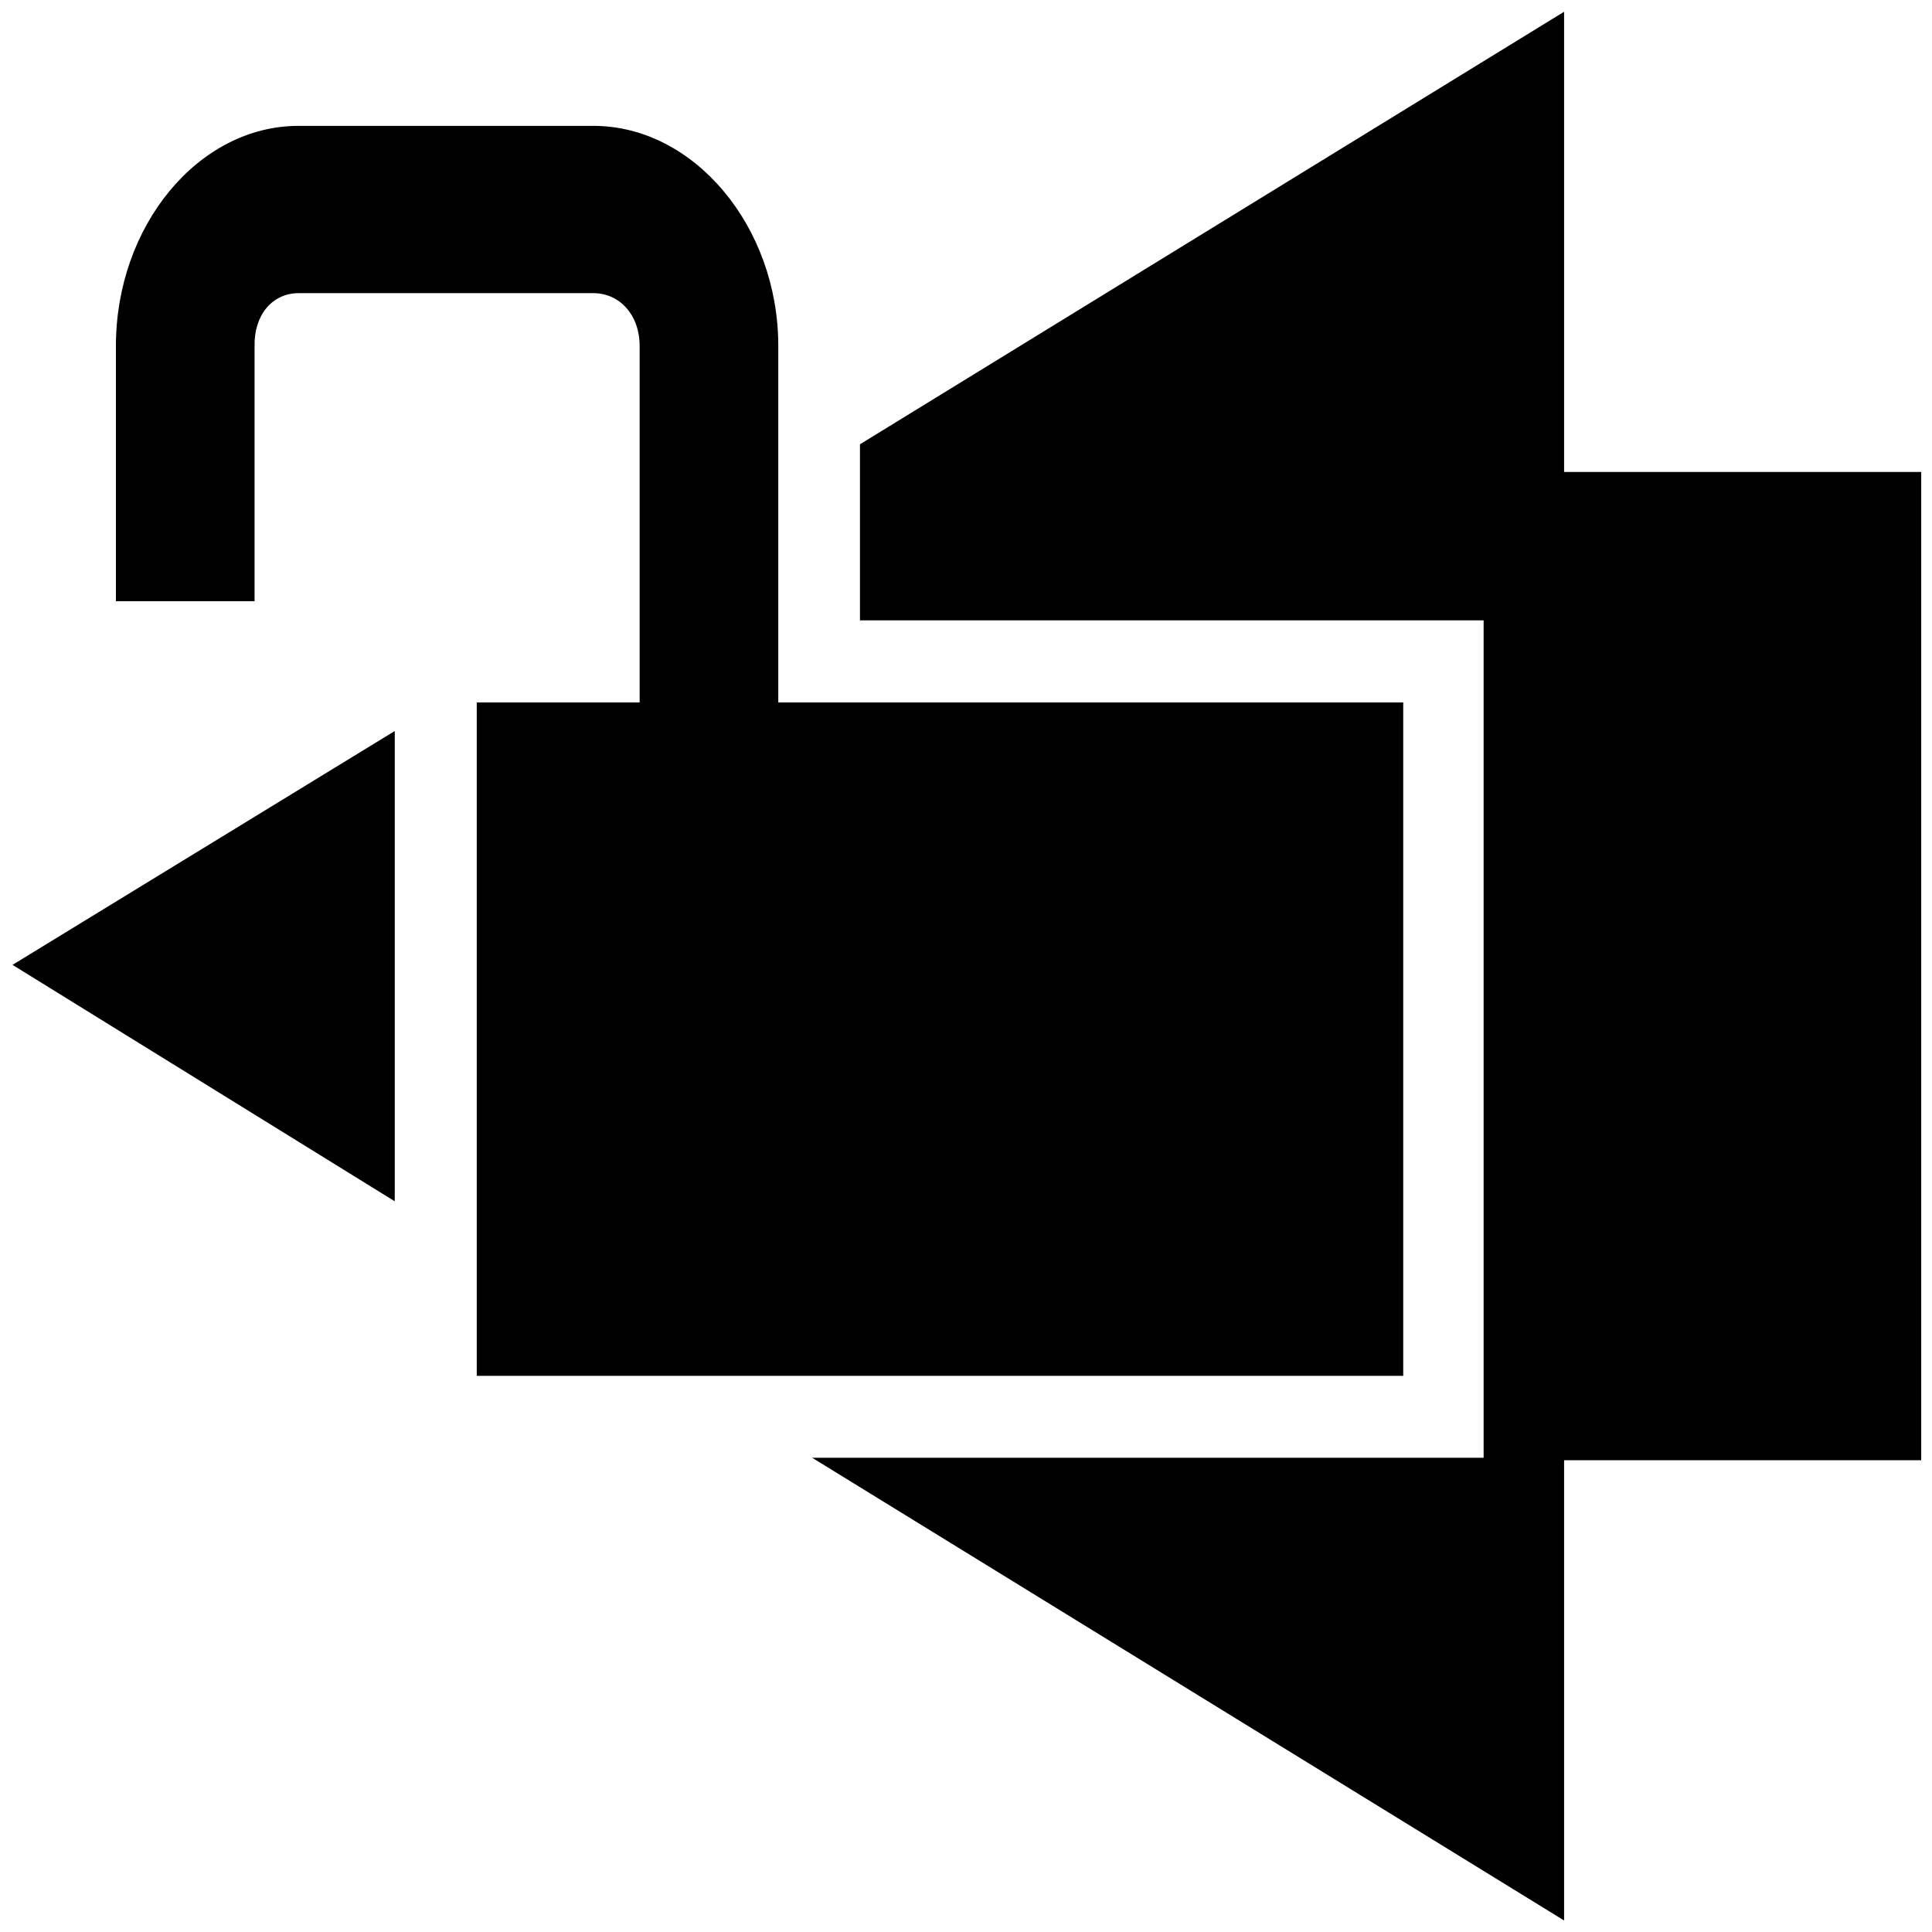
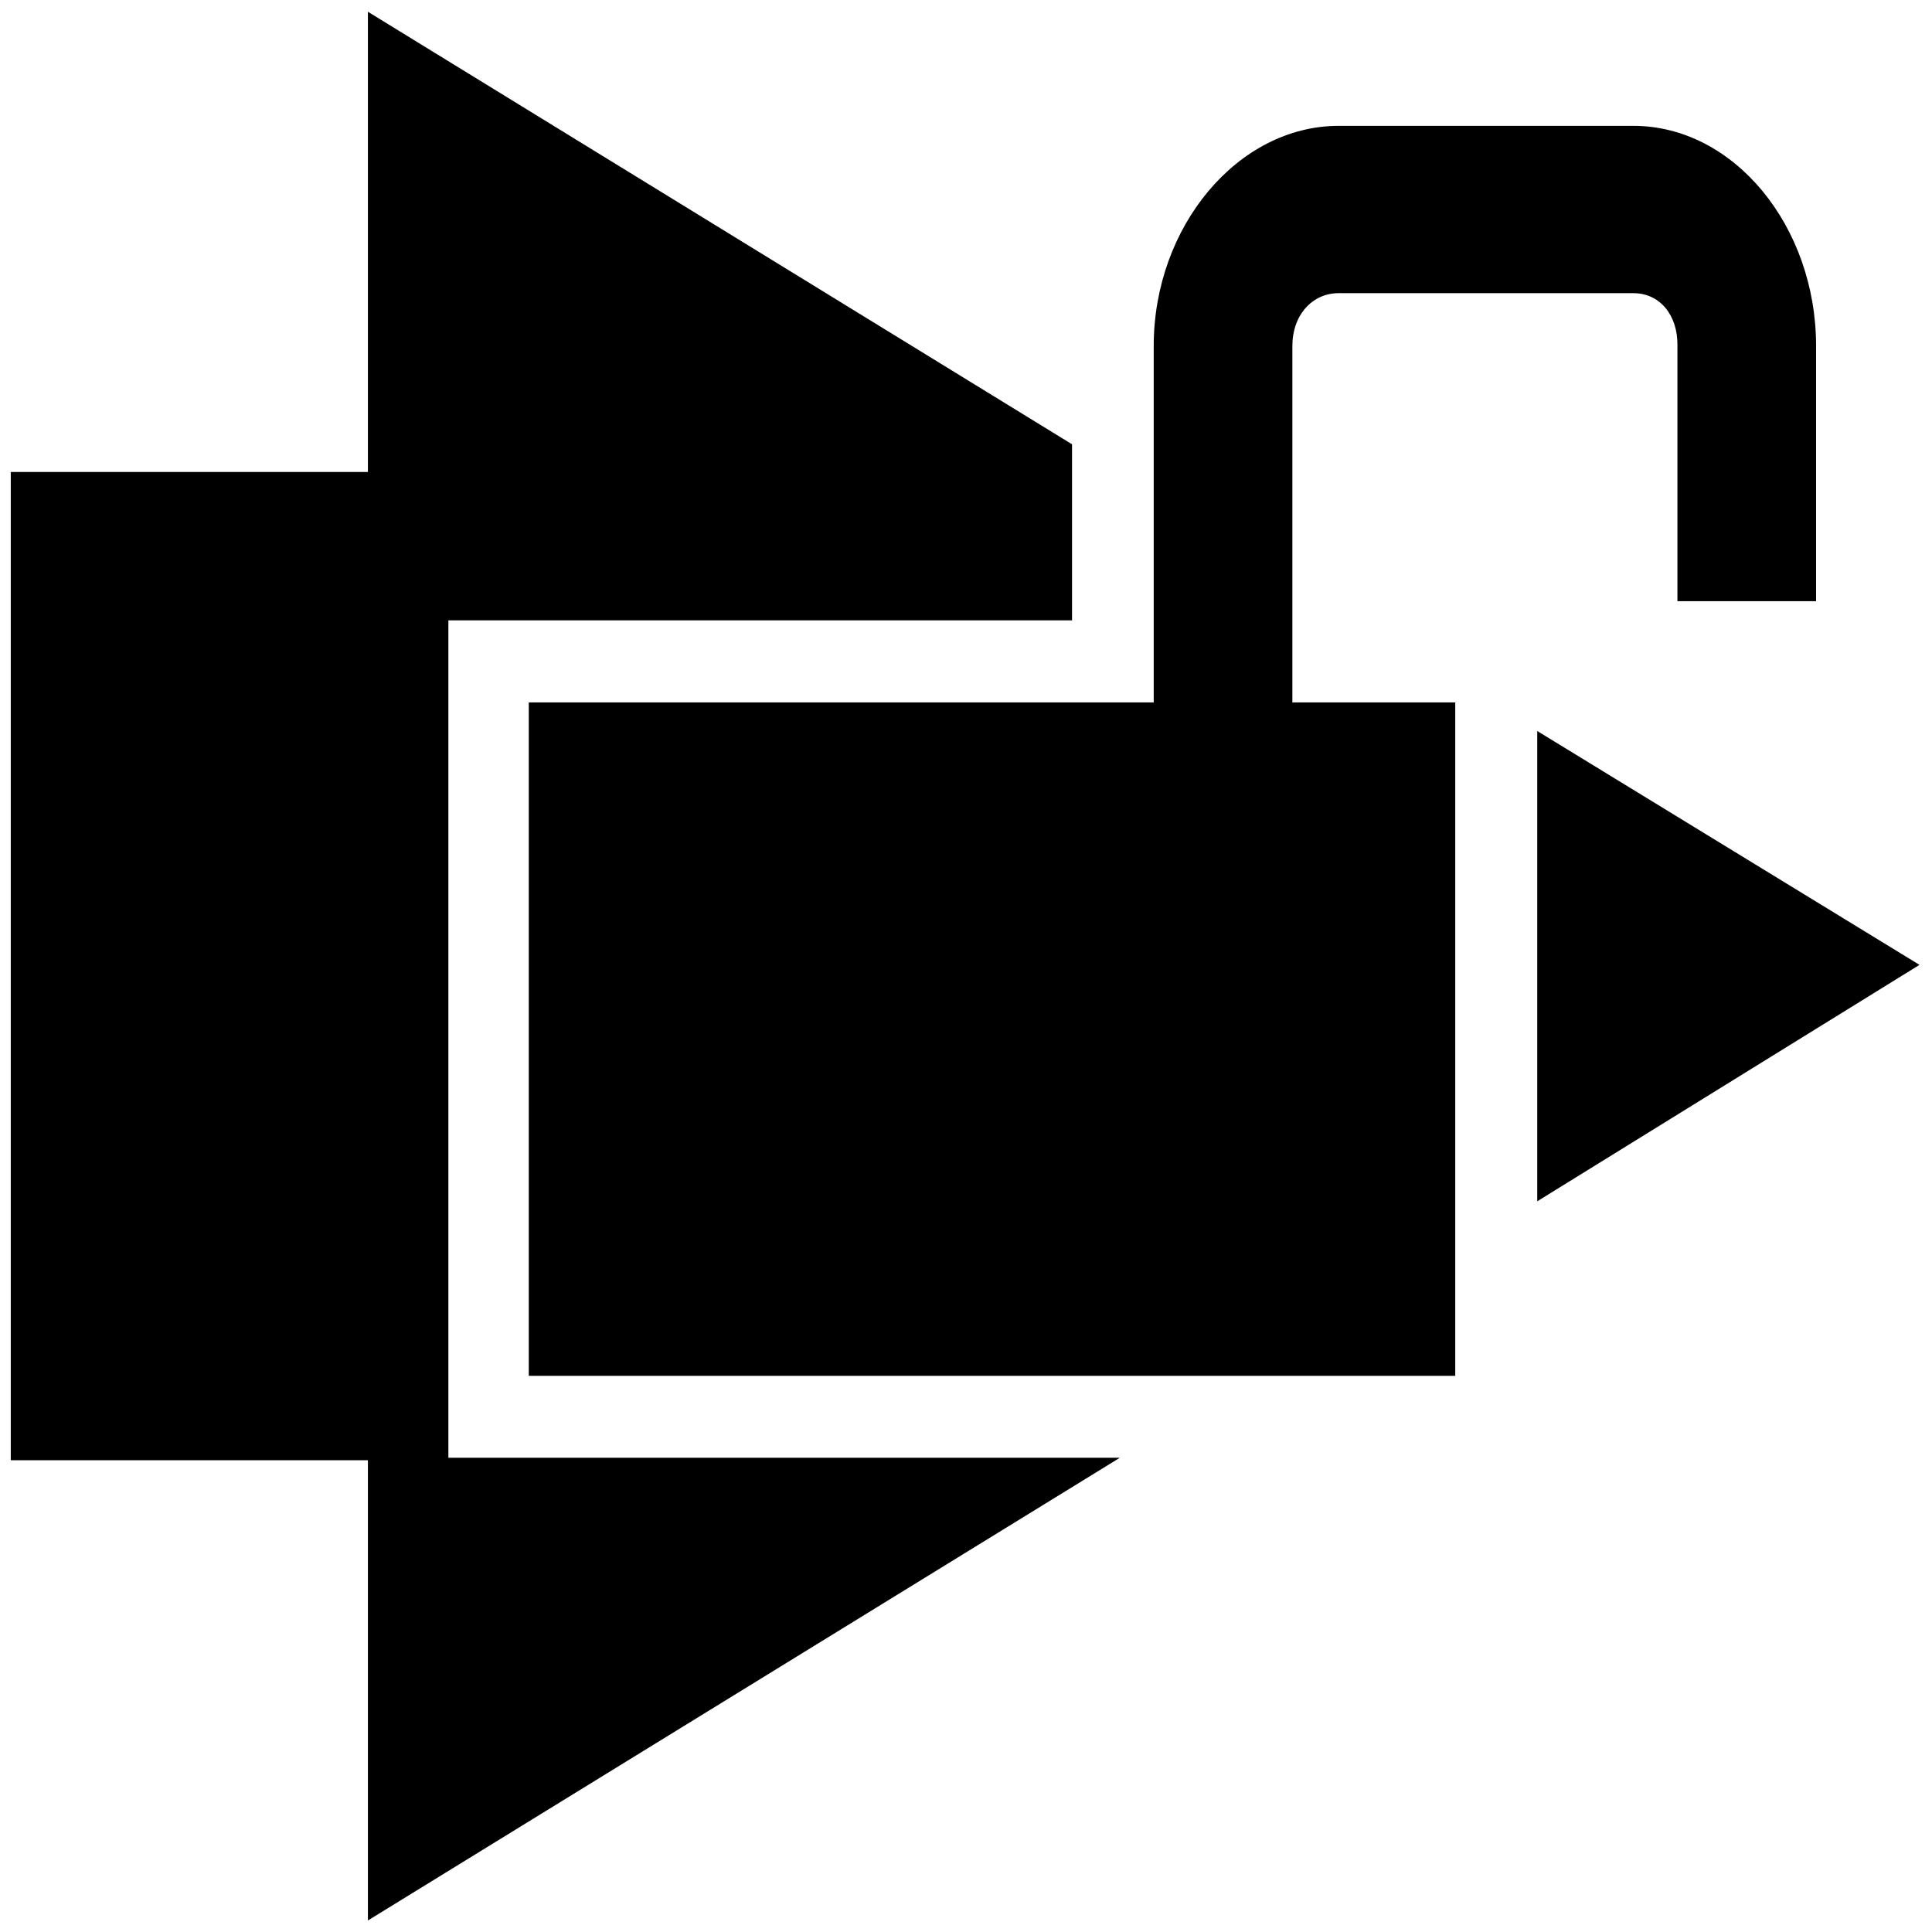
<svg xmlns="http://www.w3.org/2000/svg" width="1000" height="1000" id="svg2988" version="1.1">
  <defs id="defs2990" />
  <g id="layer1" transform="translate(0,-52.36218)" style="display:inline">
-     <g id="g4531" transform="matrix(41.65221,0,0,41.65221,-4279.252,-43597.741)">
-       <g id="g4589" transform="matrix(-1.073123,0,0,0.9922863,262.8546,622.3679)" style="fill:#555753;stroke:#eeeeec;stroke-width:1.938" />
-       <g style="fill:#555753;stroke:none" transform="matrix(-1.073123,0,0,0.9922863,262.8546,622.3679)" id="g4488" />
-       <path id="path8832" transform="translate(12.79917,3.674165)" style="fill:#000000;stroke:none" d="m 109.375,1044.438 -8.75,5.375 0,2.188 7.75,0 0,10.406 -8.344,0 9.344,5.75 0,-5.719 4.438,0 0,-12.281 -4.438,0 z m -15.726,1.418 c -1.25,0 -2.27,1.248 -2.27,2.735 l 0,3.172 1.723,0 0,-3.172 c -0.007,-0.387 0.222,-0.656 0.547,-0.656 l 3.664,0 c 0.325,0 0.574,0.27 0.574,0.656 l 0,4.43 -2.024,0 0,8.368 11.513,0 0,-8.368 -7.766,0 0,-4.43 c 0,-1.486 -1.048,-2.735 -2.297,-2.735 l -3.664,0 z m 1.195,7.52 -4.75,2.906 4.75,2.938 z" />
+     <g id="g4553" transform="matrix(-41.65221,0,0,41.65221,5279.252,-43597.741)">
+       <g style="fill:#555753;stroke:#eeeeec;stroke-width:1.938" transform="matrix(-1.073123,0,0,0.9922863,262.8546,622.3679)" id="g4557" />
+       <g id="g4559" transform="matrix(-1.073123,0,0,0.9922863,262.8546,622.3679)" style="fill:#555753;stroke:none" />
+       <path d="m 109.375,1044.438 -8.75,5.375 0,2.188 7.75,0 0,10.406 -8.344,0 9.344,5.75 0,-5.719 4.438,0 0,-12.281 -4.438,0 z m -14.531,8.938 -4.75,2.906 4.75,2.938 z m -1.195,-7.52 c -1.25,0 -2.27,1.248 -2.27,2.735 l 0,3.172 1.723,0 0,-3.172 c -0.007,-0.387 0.222,-0.656 0.547,-0.656 l 3.664,0 c 0.325,0 0.574,0.27 0.574,0.656 l 0,4.43 -2.024,0 0,8.368 11.513,0 0,-8.368 -7.766,0 0,-4.43 c 0,-1.486 -1.048,-2.735 -2.297,-2.735 l -3.664,0 z" style="fill:#000000;stroke:none" transform="translate(12.79917,3.674165)" id="path8842" />
    </g>
  </g>
</svg>
